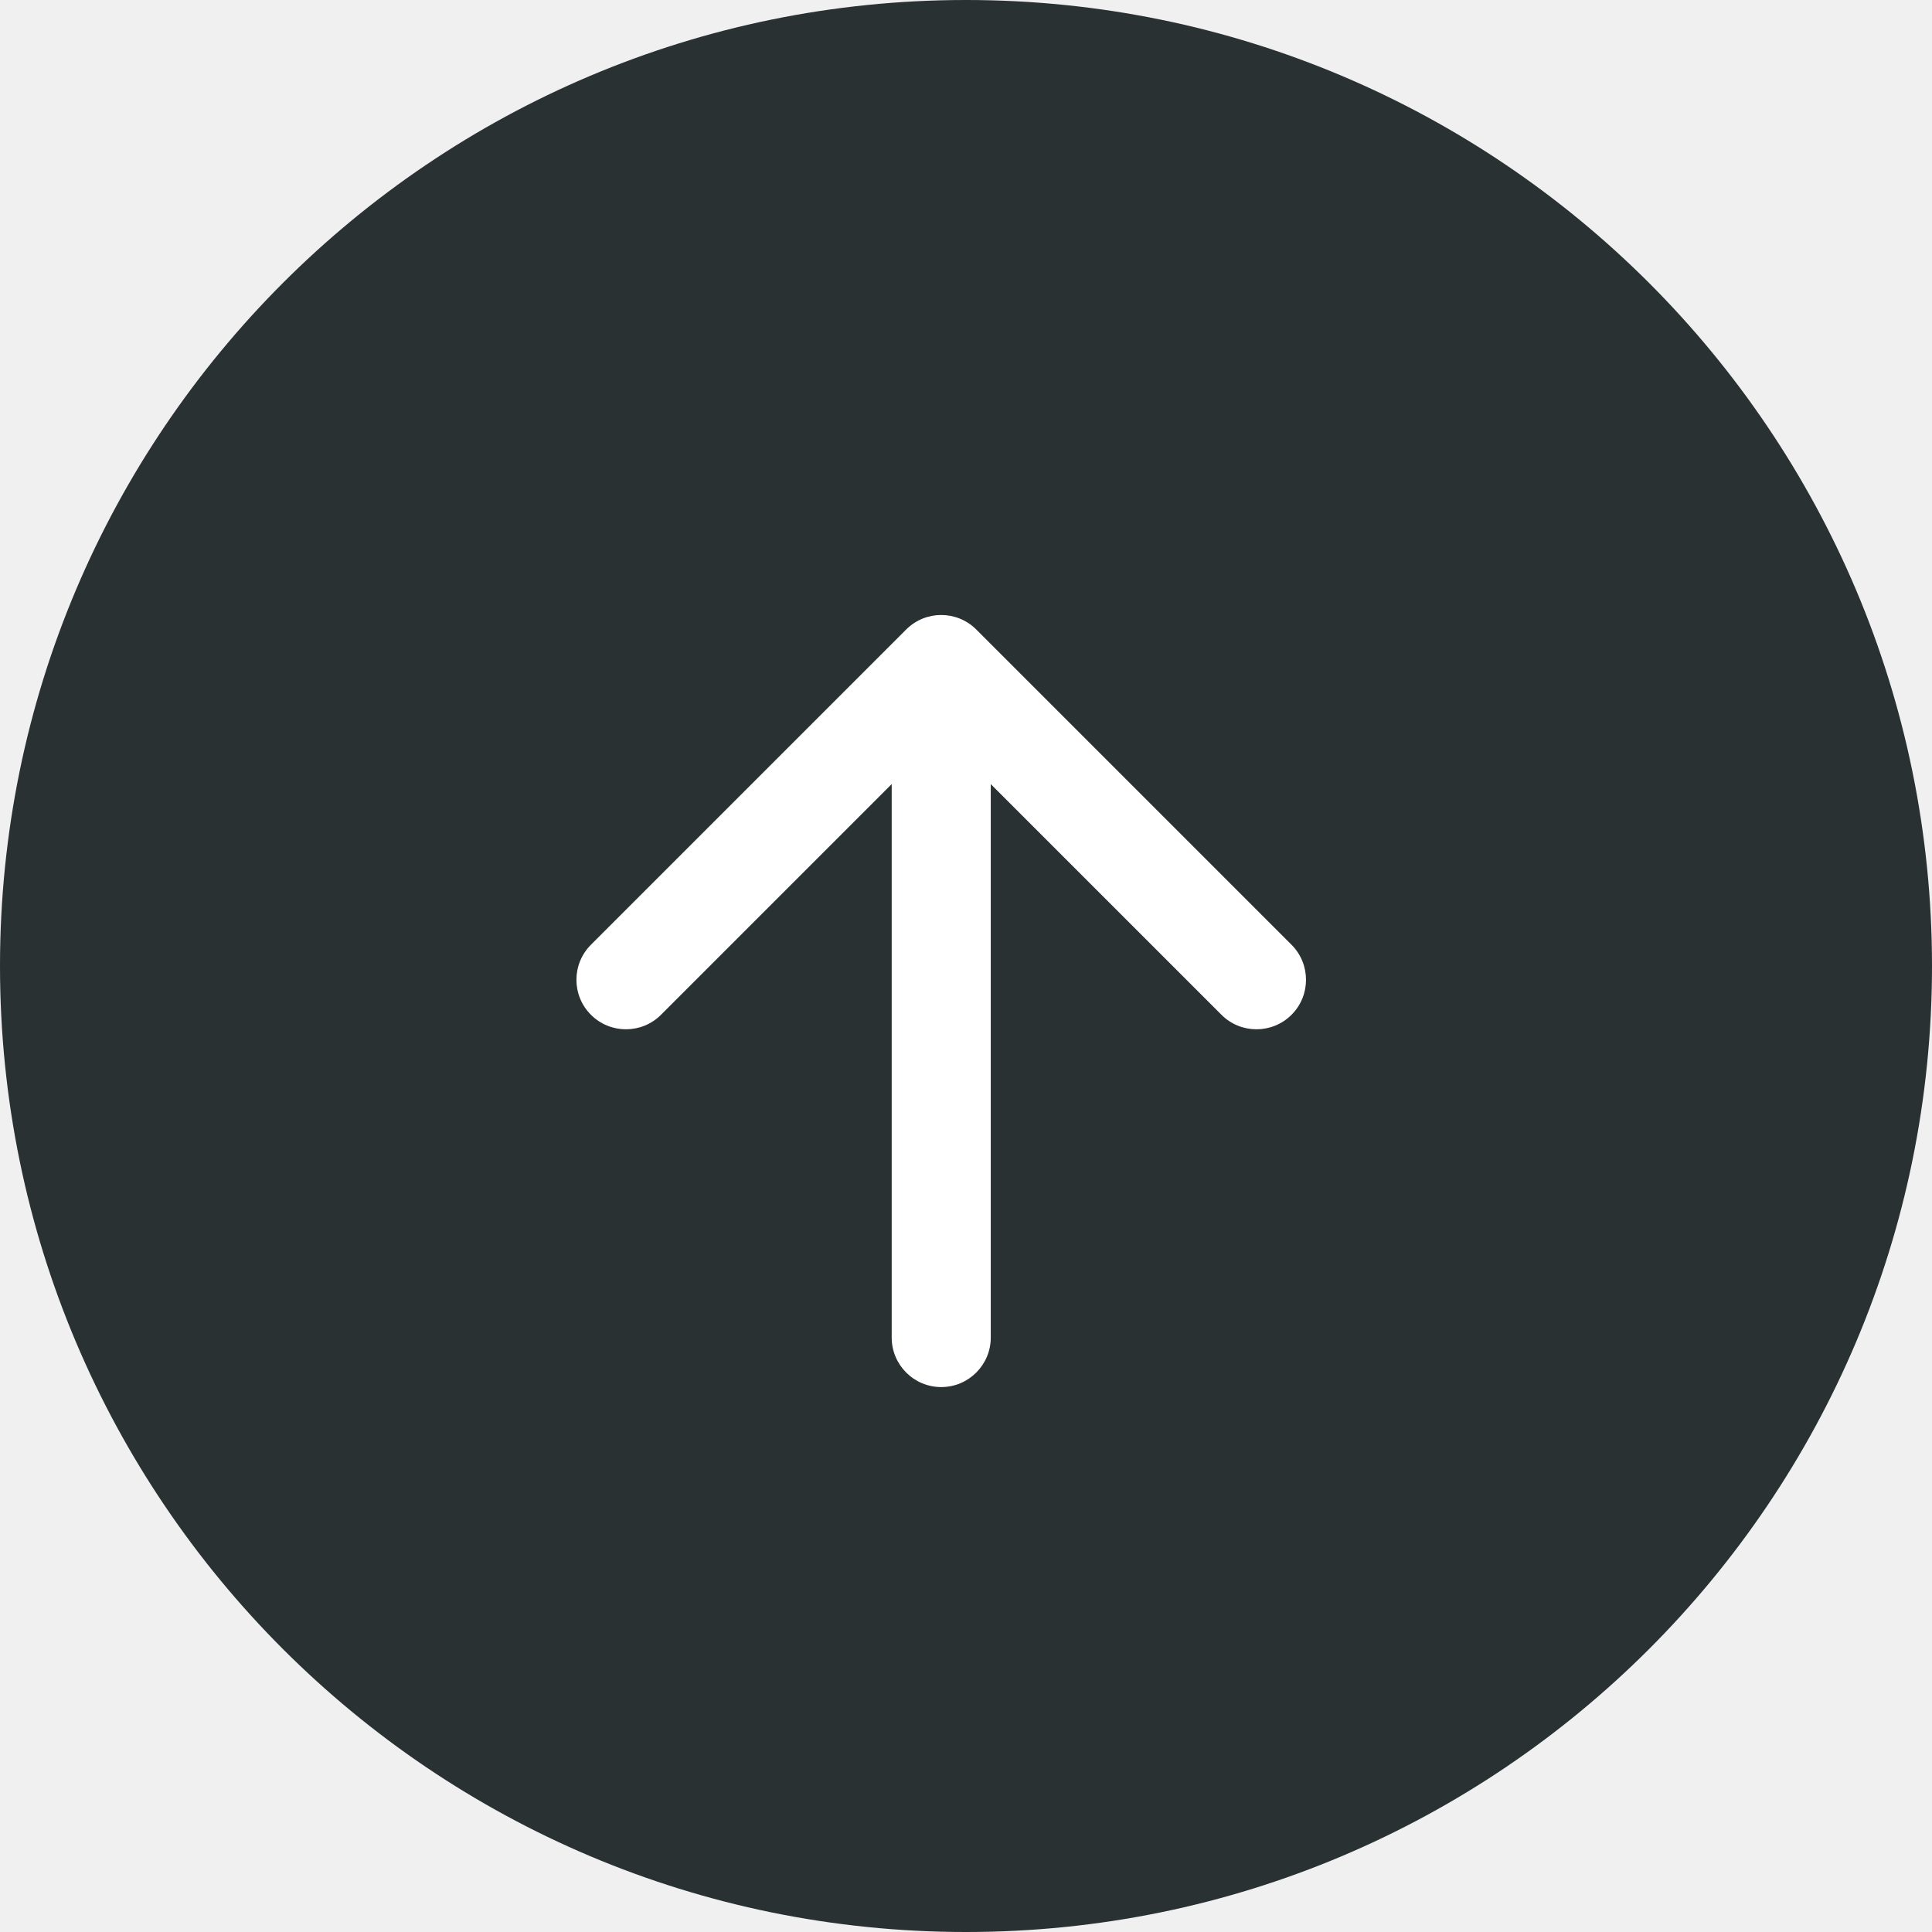
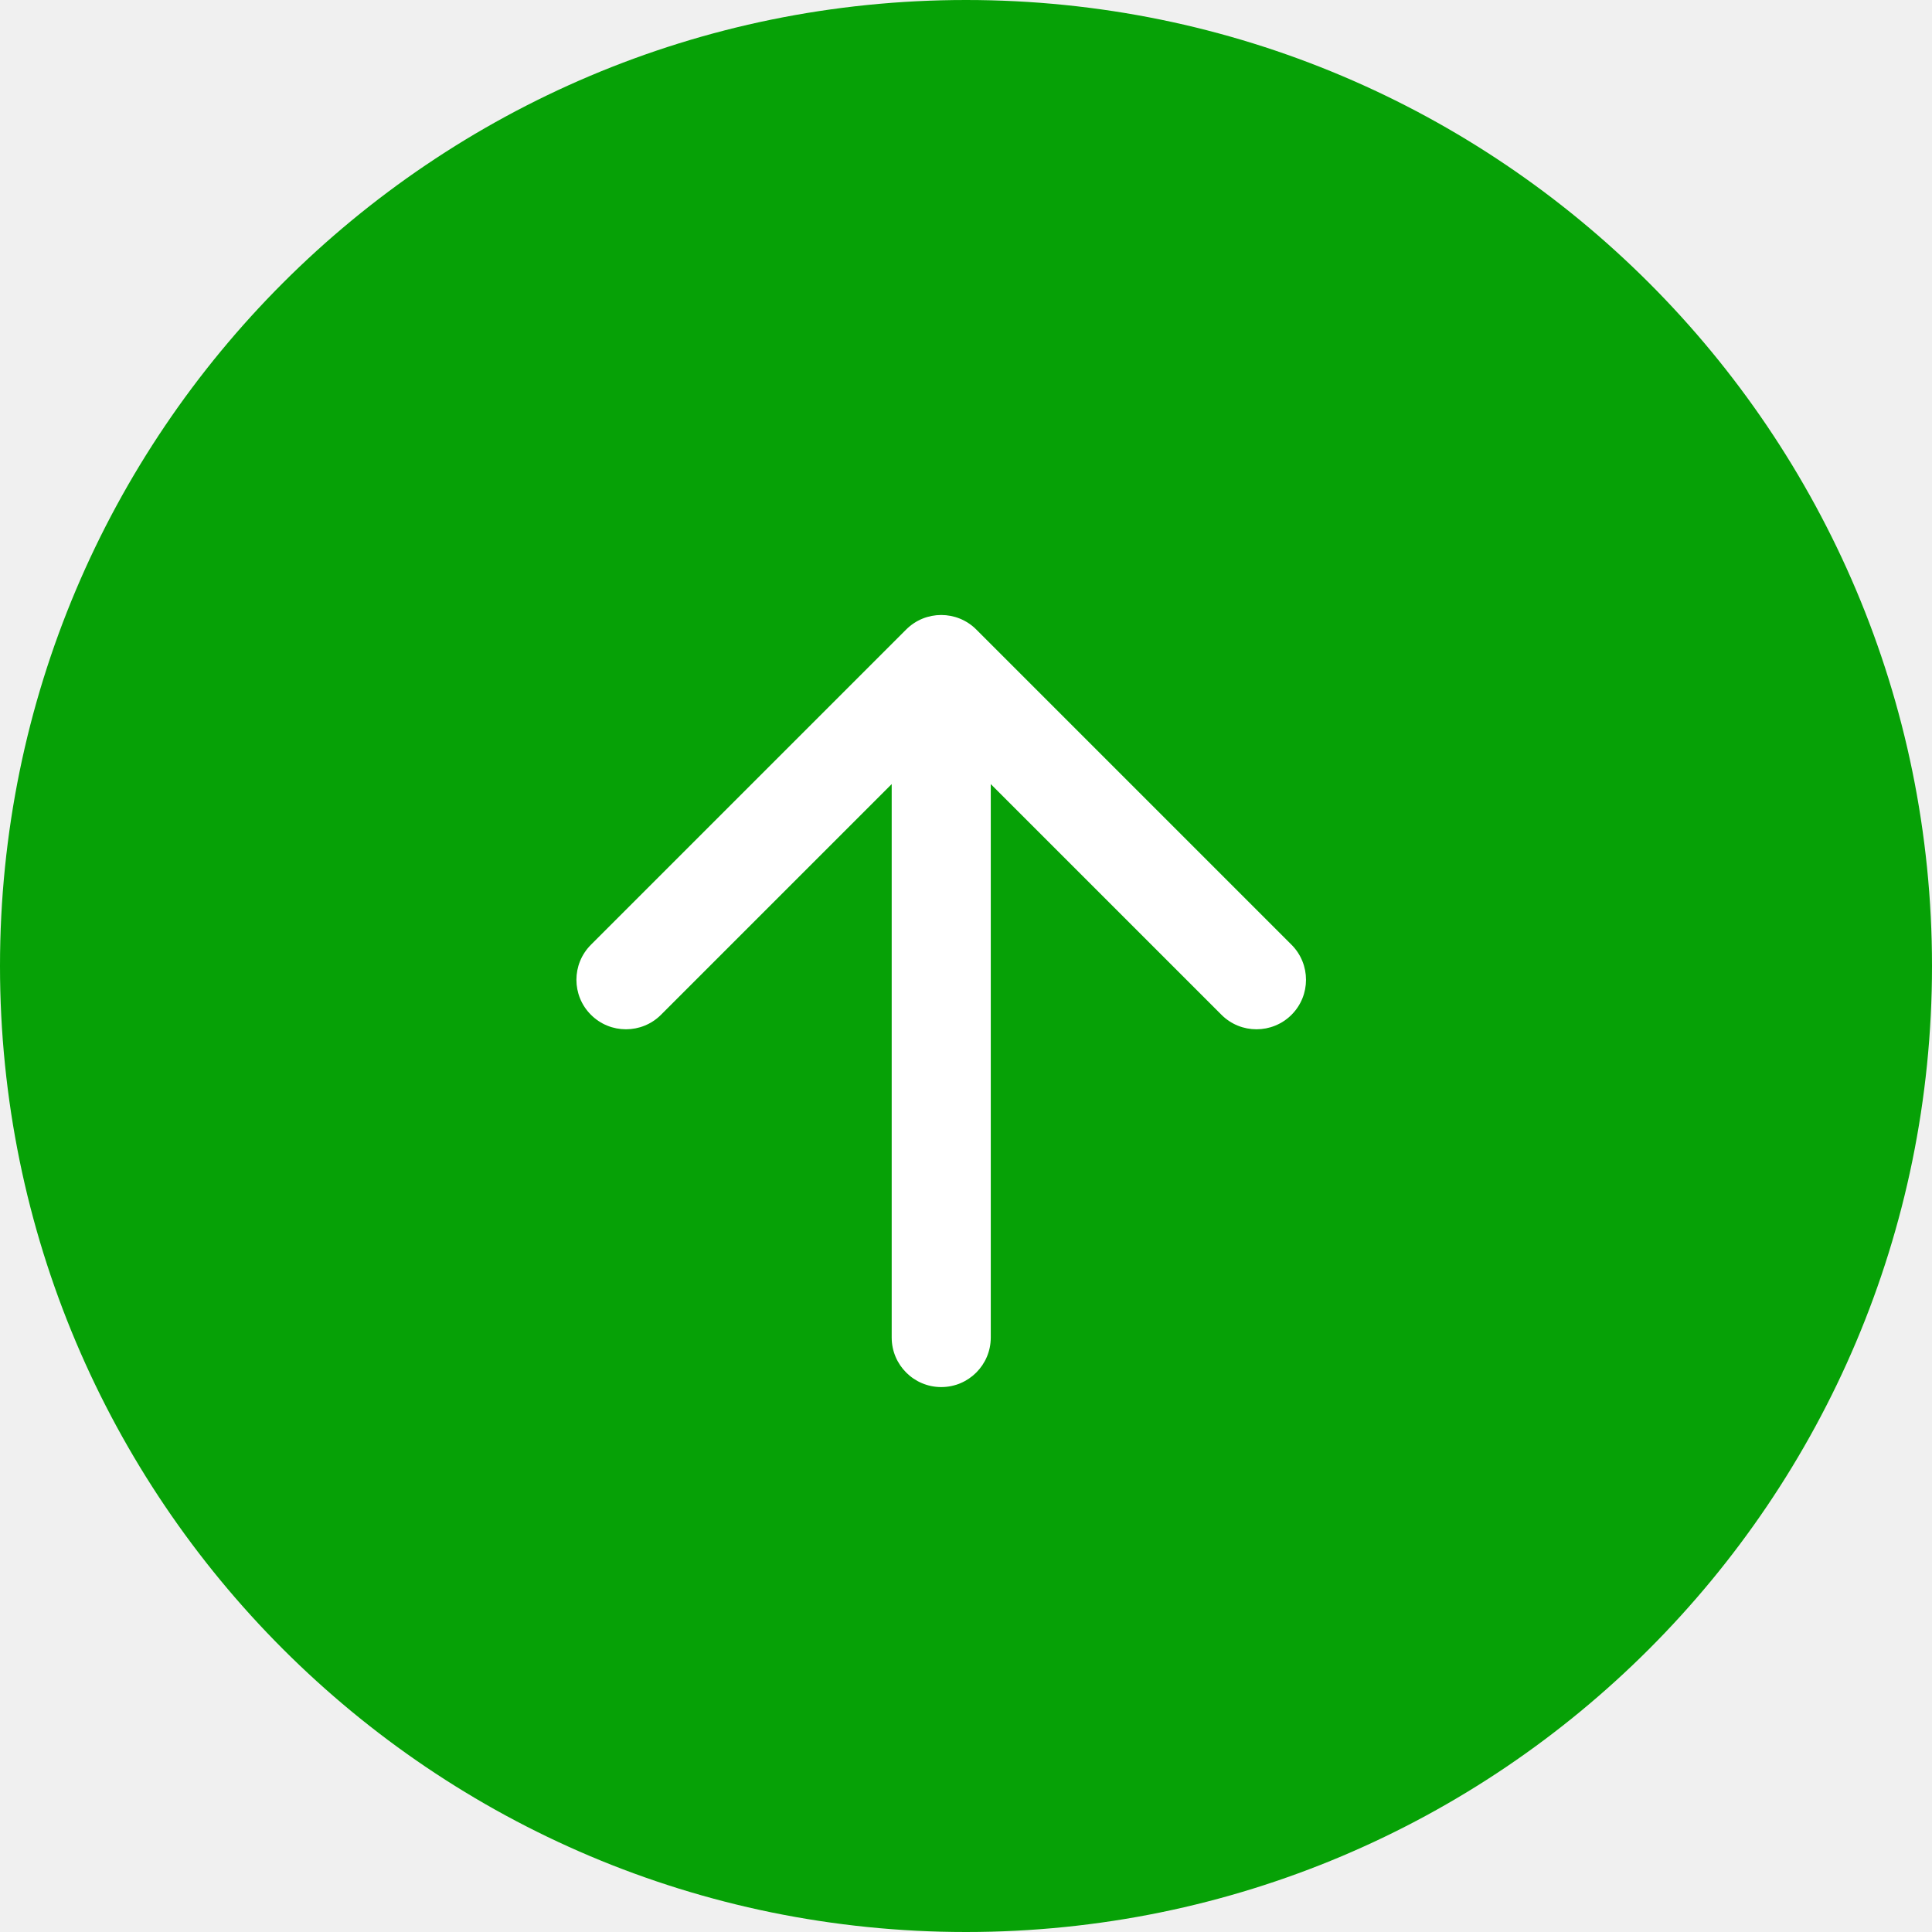
<svg xmlns="http://www.w3.org/2000/svg" width="39" height="39" viewBox="0 0 39 39" fill="none">
  <rect width="39" height="39" rx="19.5" fill="url(#paint0_radial_230_615)" />
  <path d="M18 15.828L13.343 20.485C12.952 20.875 12.319 20.875 11.929 20.485C11.538 20.095 11.538 19.462 11.929 19.071L18.293 12.707C18.683 12.317 19.316 12.317 19.707 12.707L26.071 19.071C26.461 19.462 26.461 20.095 26.071 20.485C25.68 20.875 25.047 20.875 24.657 20.485L20 15.828L20 27C20 27.552 19.552 28 19 28C18.448 28 18 27.552 18 27L18 15.828Z" fill="white" />
  <defs>
    <radialGradient id="paint0_radial_230_615" cx="0" cy="0" r="1" gradientUnits="userSpaceOnUse" gradientTransform="translate(7.71693 8.74439) rotate(35.4598) scale(35.5349)">
-       <stop offset="0.062" stop-color="#293133" />
-       <stop offset="0.516" stop-color="#293133" />
-       <stop offset="1" stop-color="#293133" />
+       <stop offset="0.062" stop-color="#06A106" />
+       <stop offset="0.516" stop-color="#06A106" />
+       <stop offset="1" stop-color="#06A106" />
    </radialGradient>
  </defs>
</svg>
